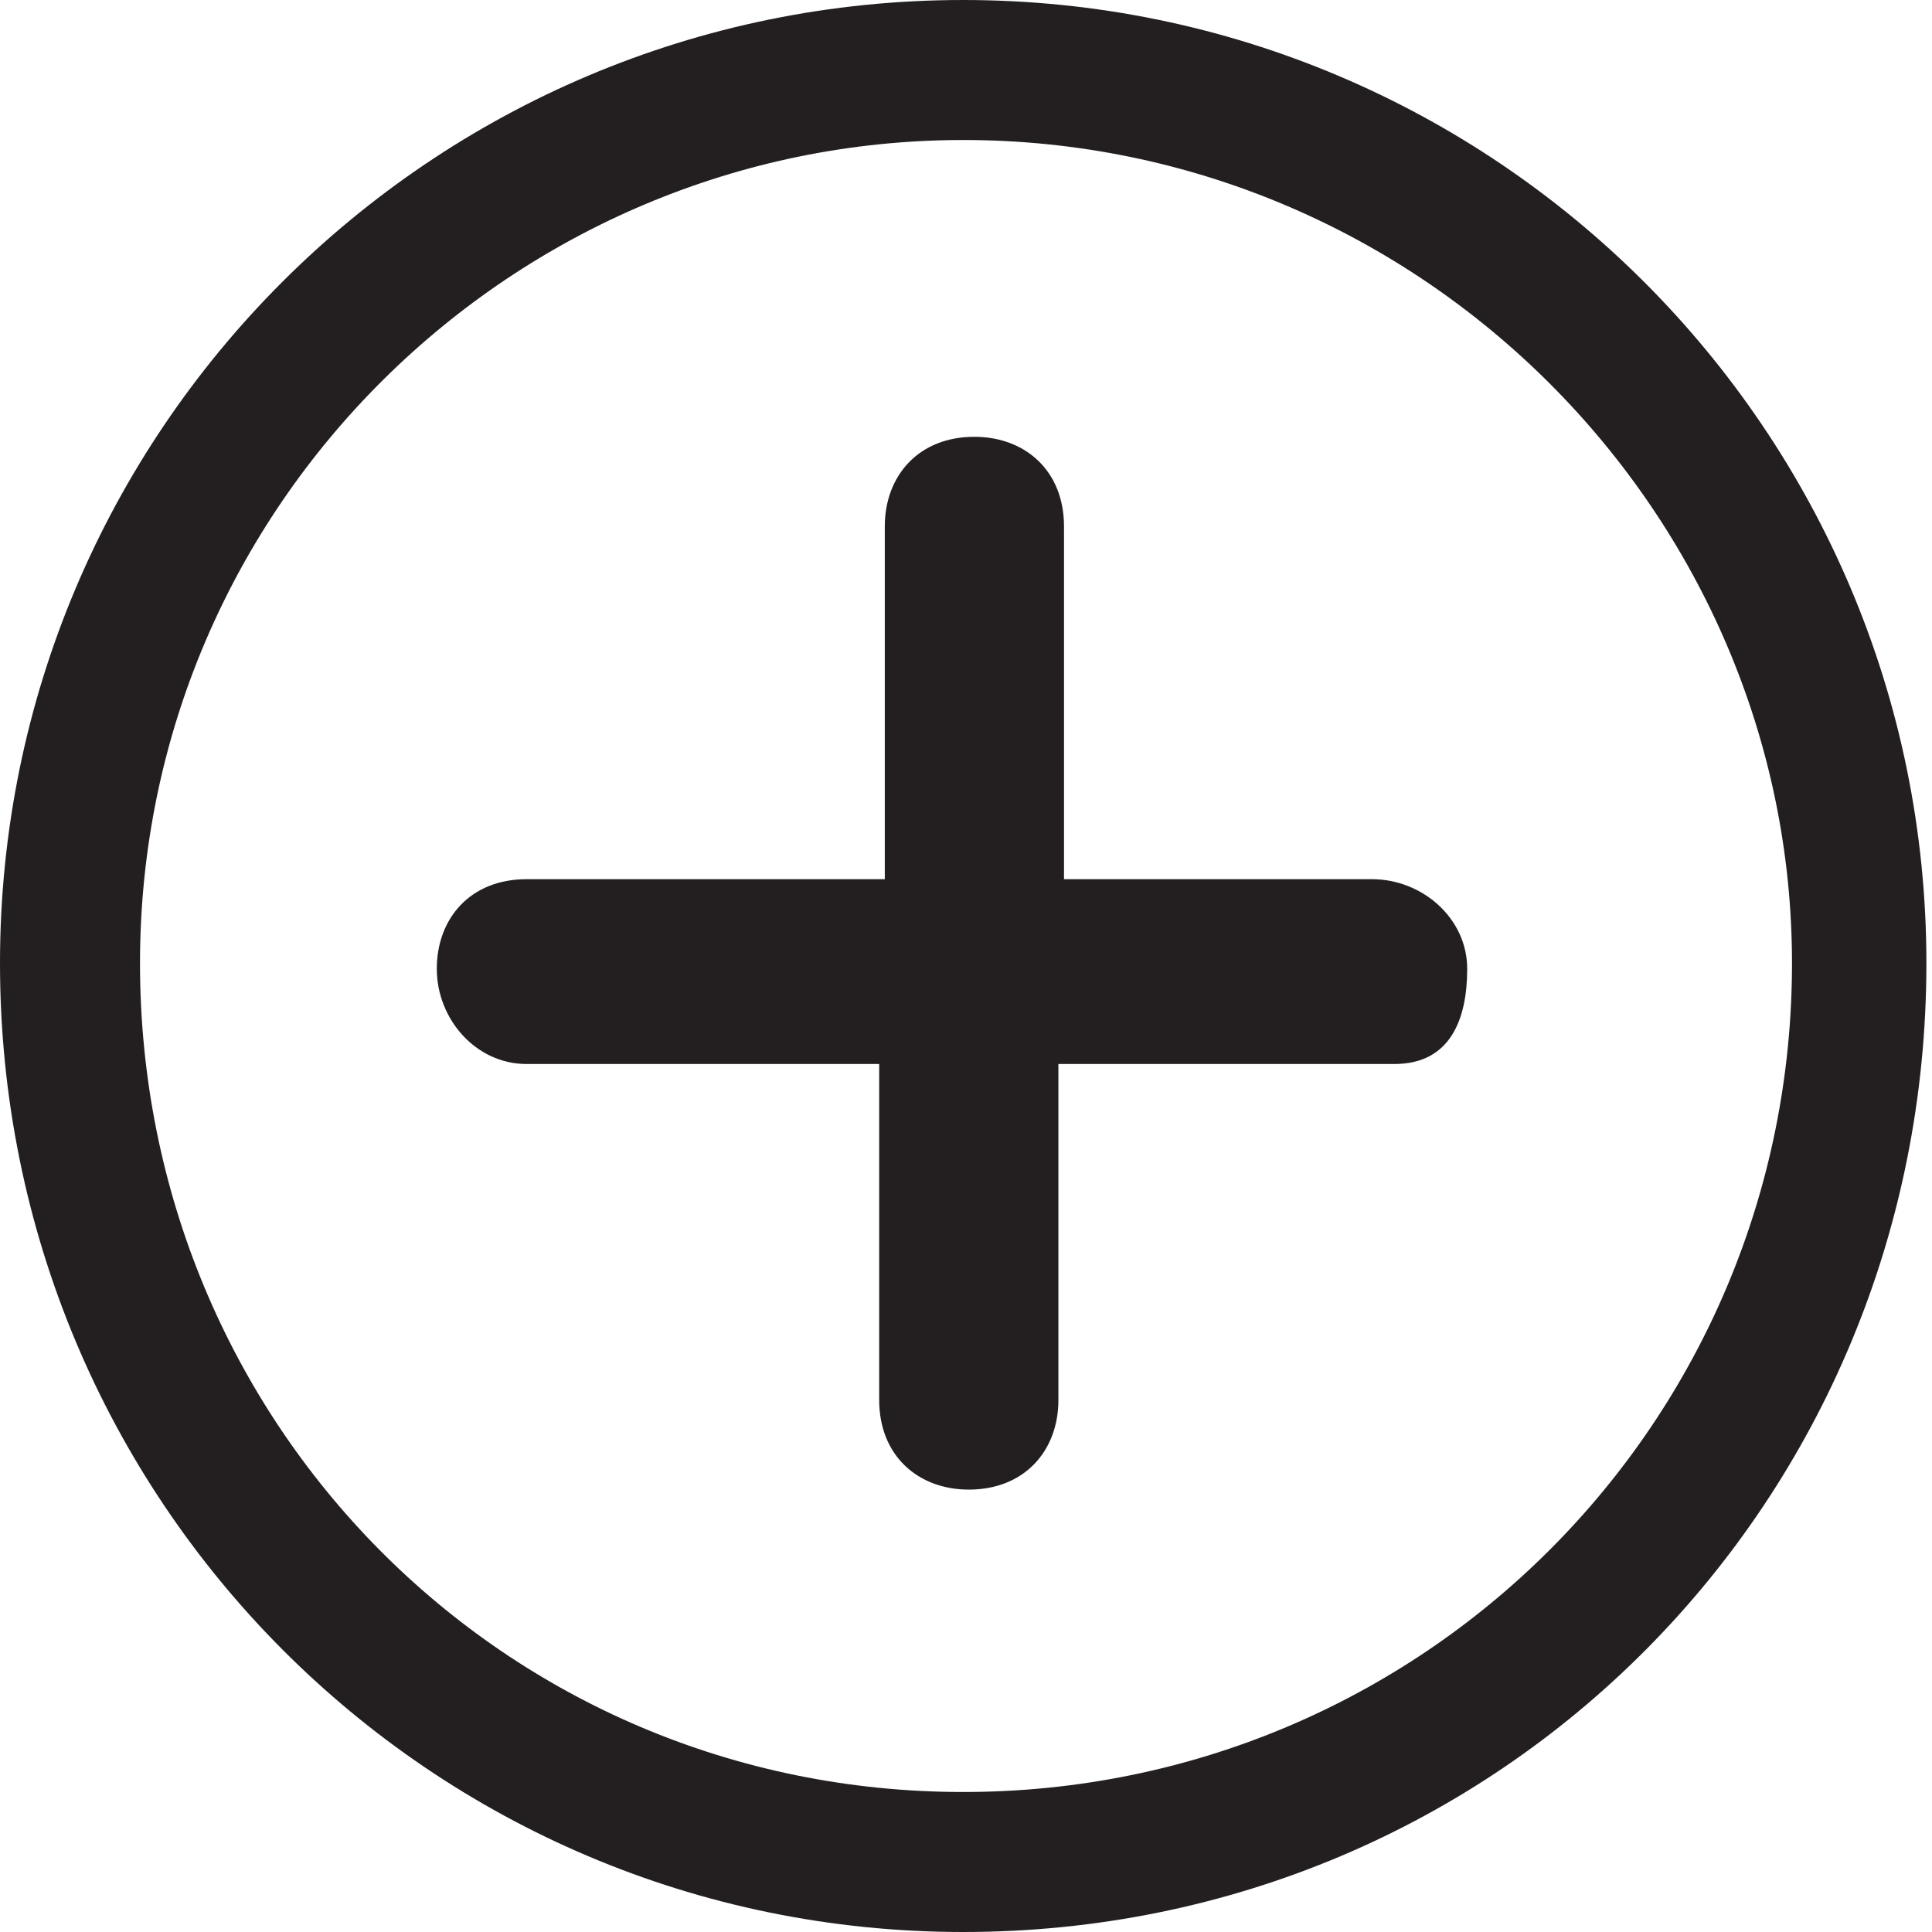
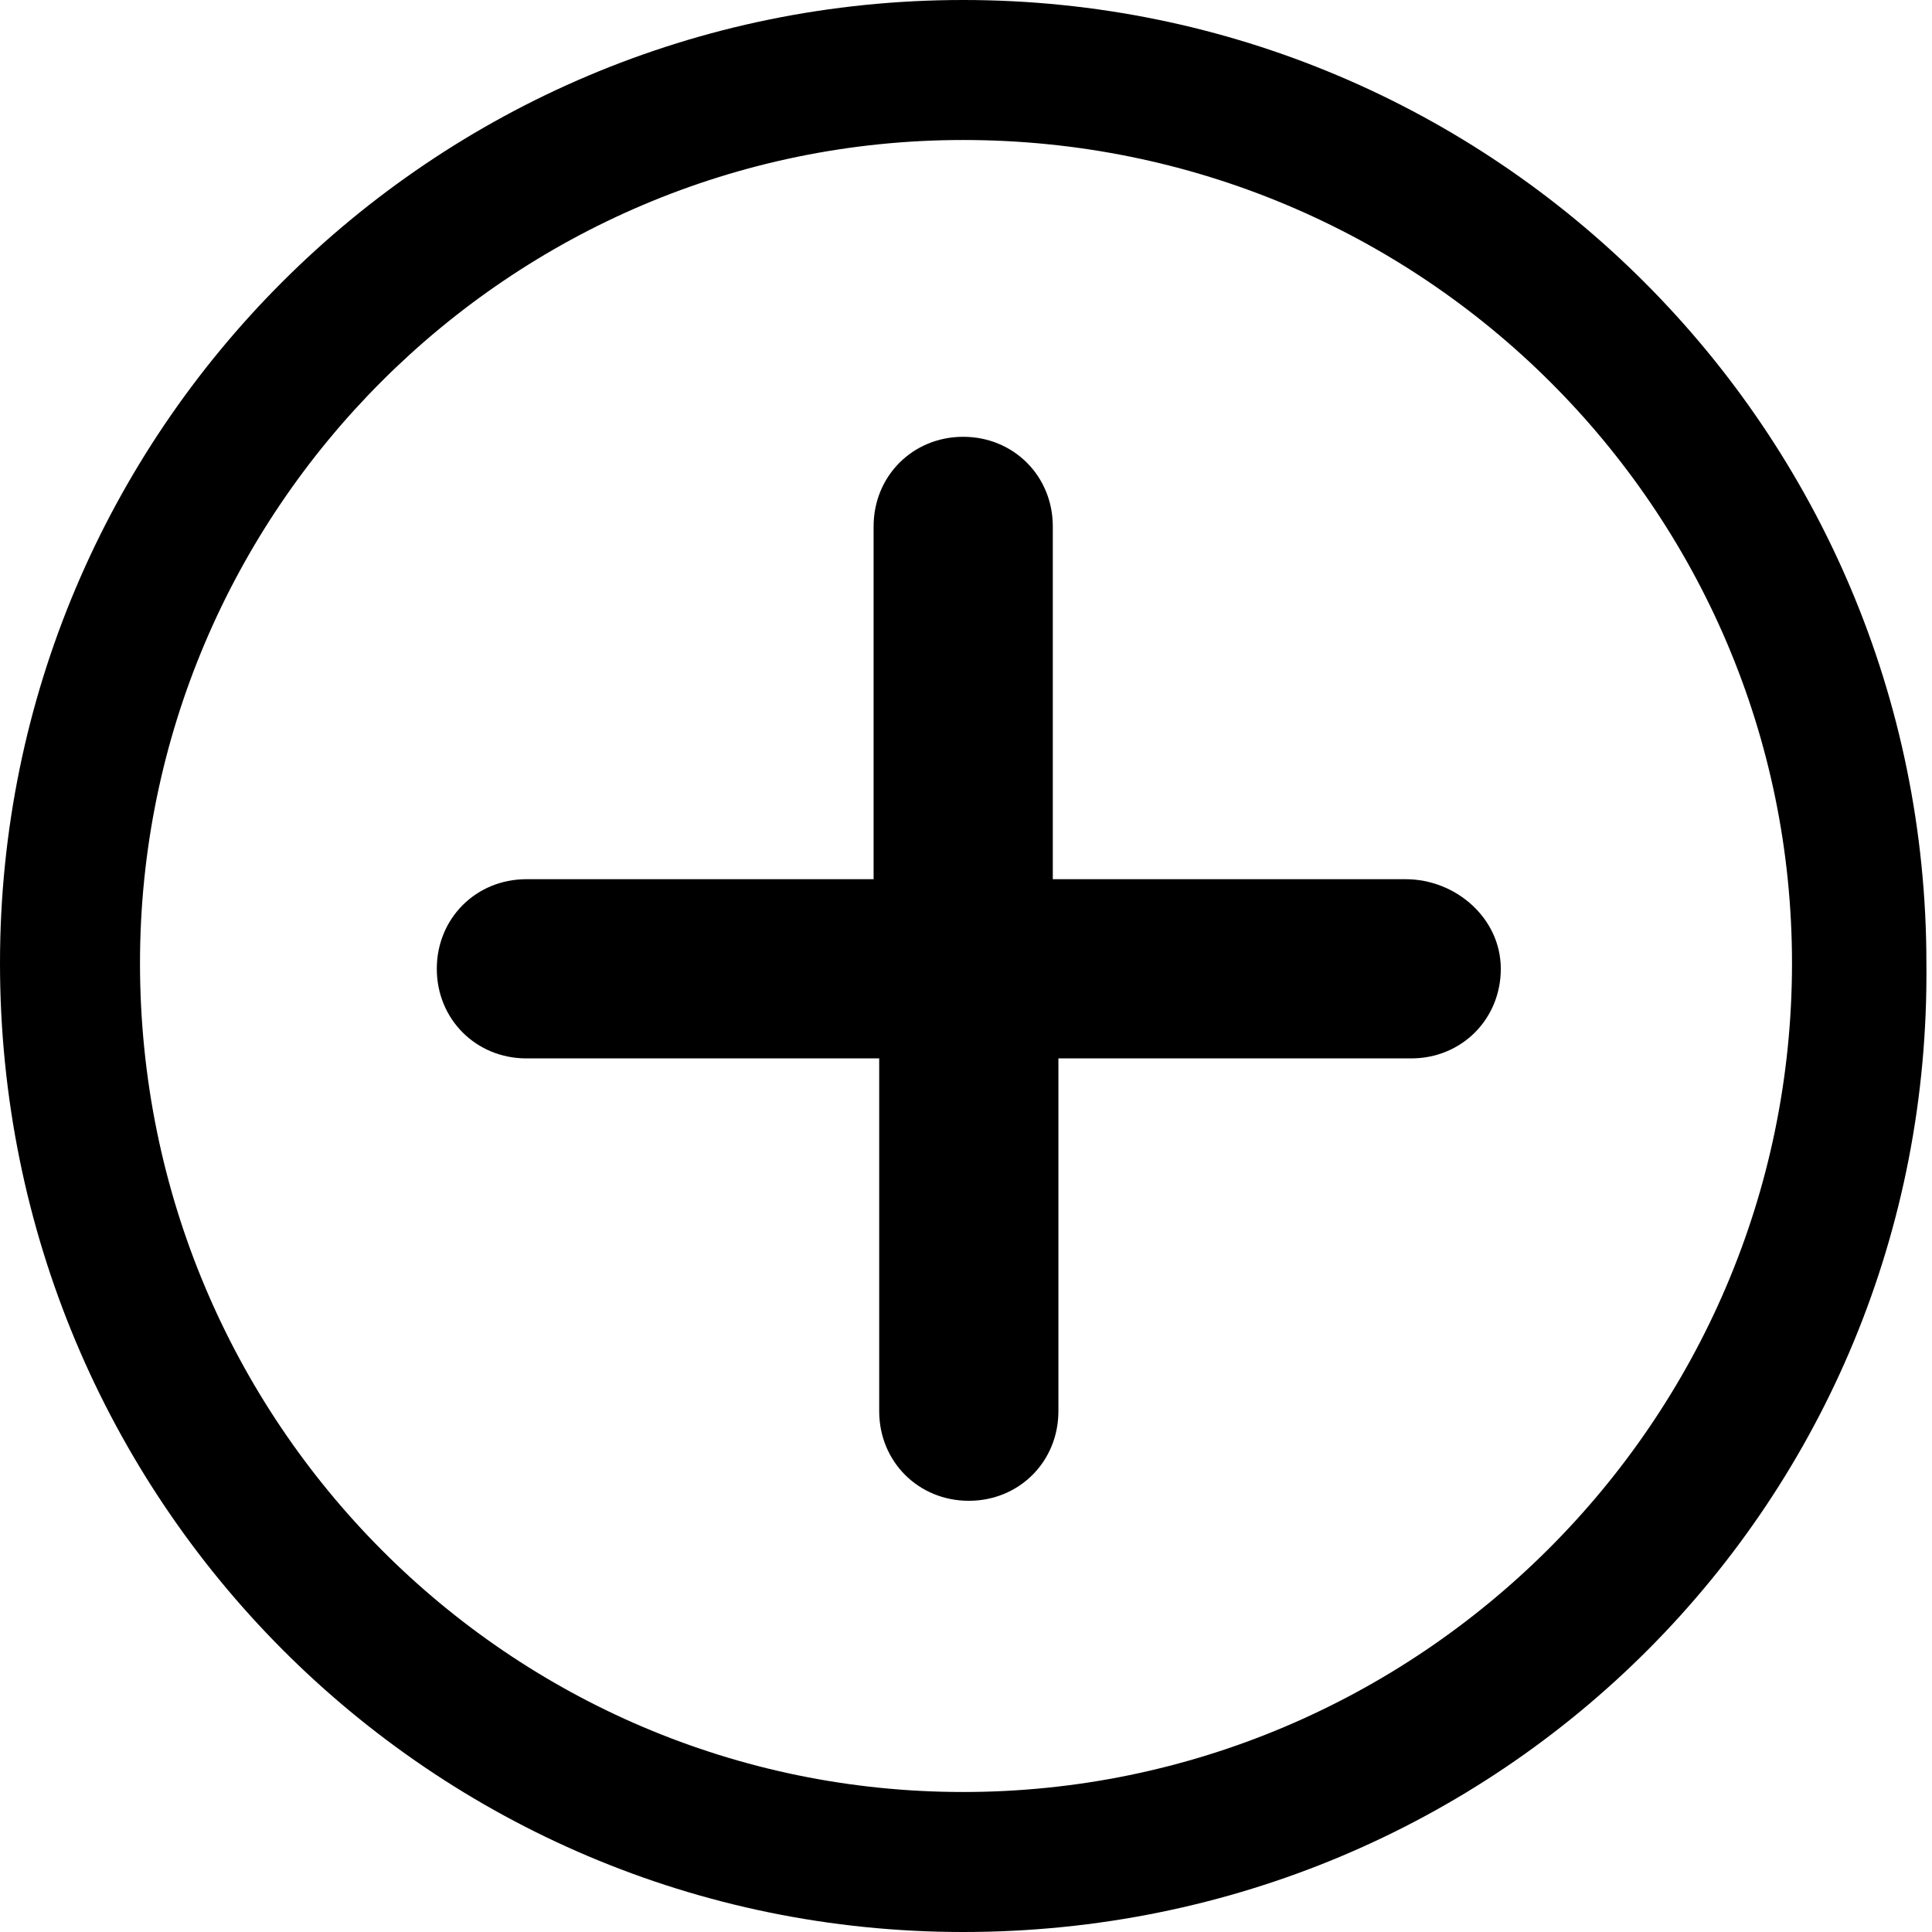
- <svg xmlns="http://www.w3.org/2000/svg" viewBox="0 0 34.5 34.5">
-   <g fill="#231F20">
-     <path d="M17.2 34.5C7.7 34.5 0 26.8 0 17.2 0 7.7 7.7 0 17.2 0s17.2 7.7 17.2 17.2c0 9.6-7.6 17.3-17.2 17.3zm0-32C9.2 2.5 2.5 9 2.5 17.2S9 32 17.2 32 32 25.4 32 17.2c0-8-6.6-14.7-14.8-14.7z" />
-     <path d="M25 15.7h-6V9.4c0-1-.7-1.6-1.6-1.6-1 0-1.6.7-1.6 1.6v6.3H9.4c-1 0-1.6.7-1.6 1.6S8.5 19 9.4 19h6.3v6c0 1 .7 1.6 1.6 1.6 1 0 1.6-.7 1.6-1.6v-6h6c1 0 1.3-.8 1.3-1.7s-.8-1.6-1.7-1.6z" />
+ <svg xmlns="http://www.w3.org/2000/svg" version="1.1" id="Layer_1" x="0px" y="0px" viewBox="0 0 34.5 34.5" enable-background="new 0 0 34.5 34.5" xml:space="preserve">
+   <g>
+     <path d="M17.2,34.5C7.7,34.5,0,26.8,0,17.2C0,7.7,7.7,0,17.2,0s17.2,7.7,17.2,17.2C34.5,26.8,26.8,34.5,17.2,34.5z M17.2,2.5C9.1,2.5,2.5,9.1,2.5,17.2C2.5,25.4,9.1,32,17.2,32S32,25.4,32,17.2C32,9.1,25.4,2.5,17.2,2.5z" />
+     <path d="M25.1,15.7h-6.3V9.4c0-0.9-0.7-1.6-1.6-1.6c-0.9,0-1.6,0.7-1.6,1.6v6.3H9.4c-0.9,0-1.6,0.7-1.6,1.6 s0.7,1.6,1.6,1.6h6.3v6.3c0,0.9,0.7,1.6,1.6,1.6c0.9,0,1.6-0.7,1.6-1.6v-6.3h6.3c0.9,0,1.6-0.7,1.6-1.6S26,15.7,25.1,15.7z" />
  </g>
</svg>
